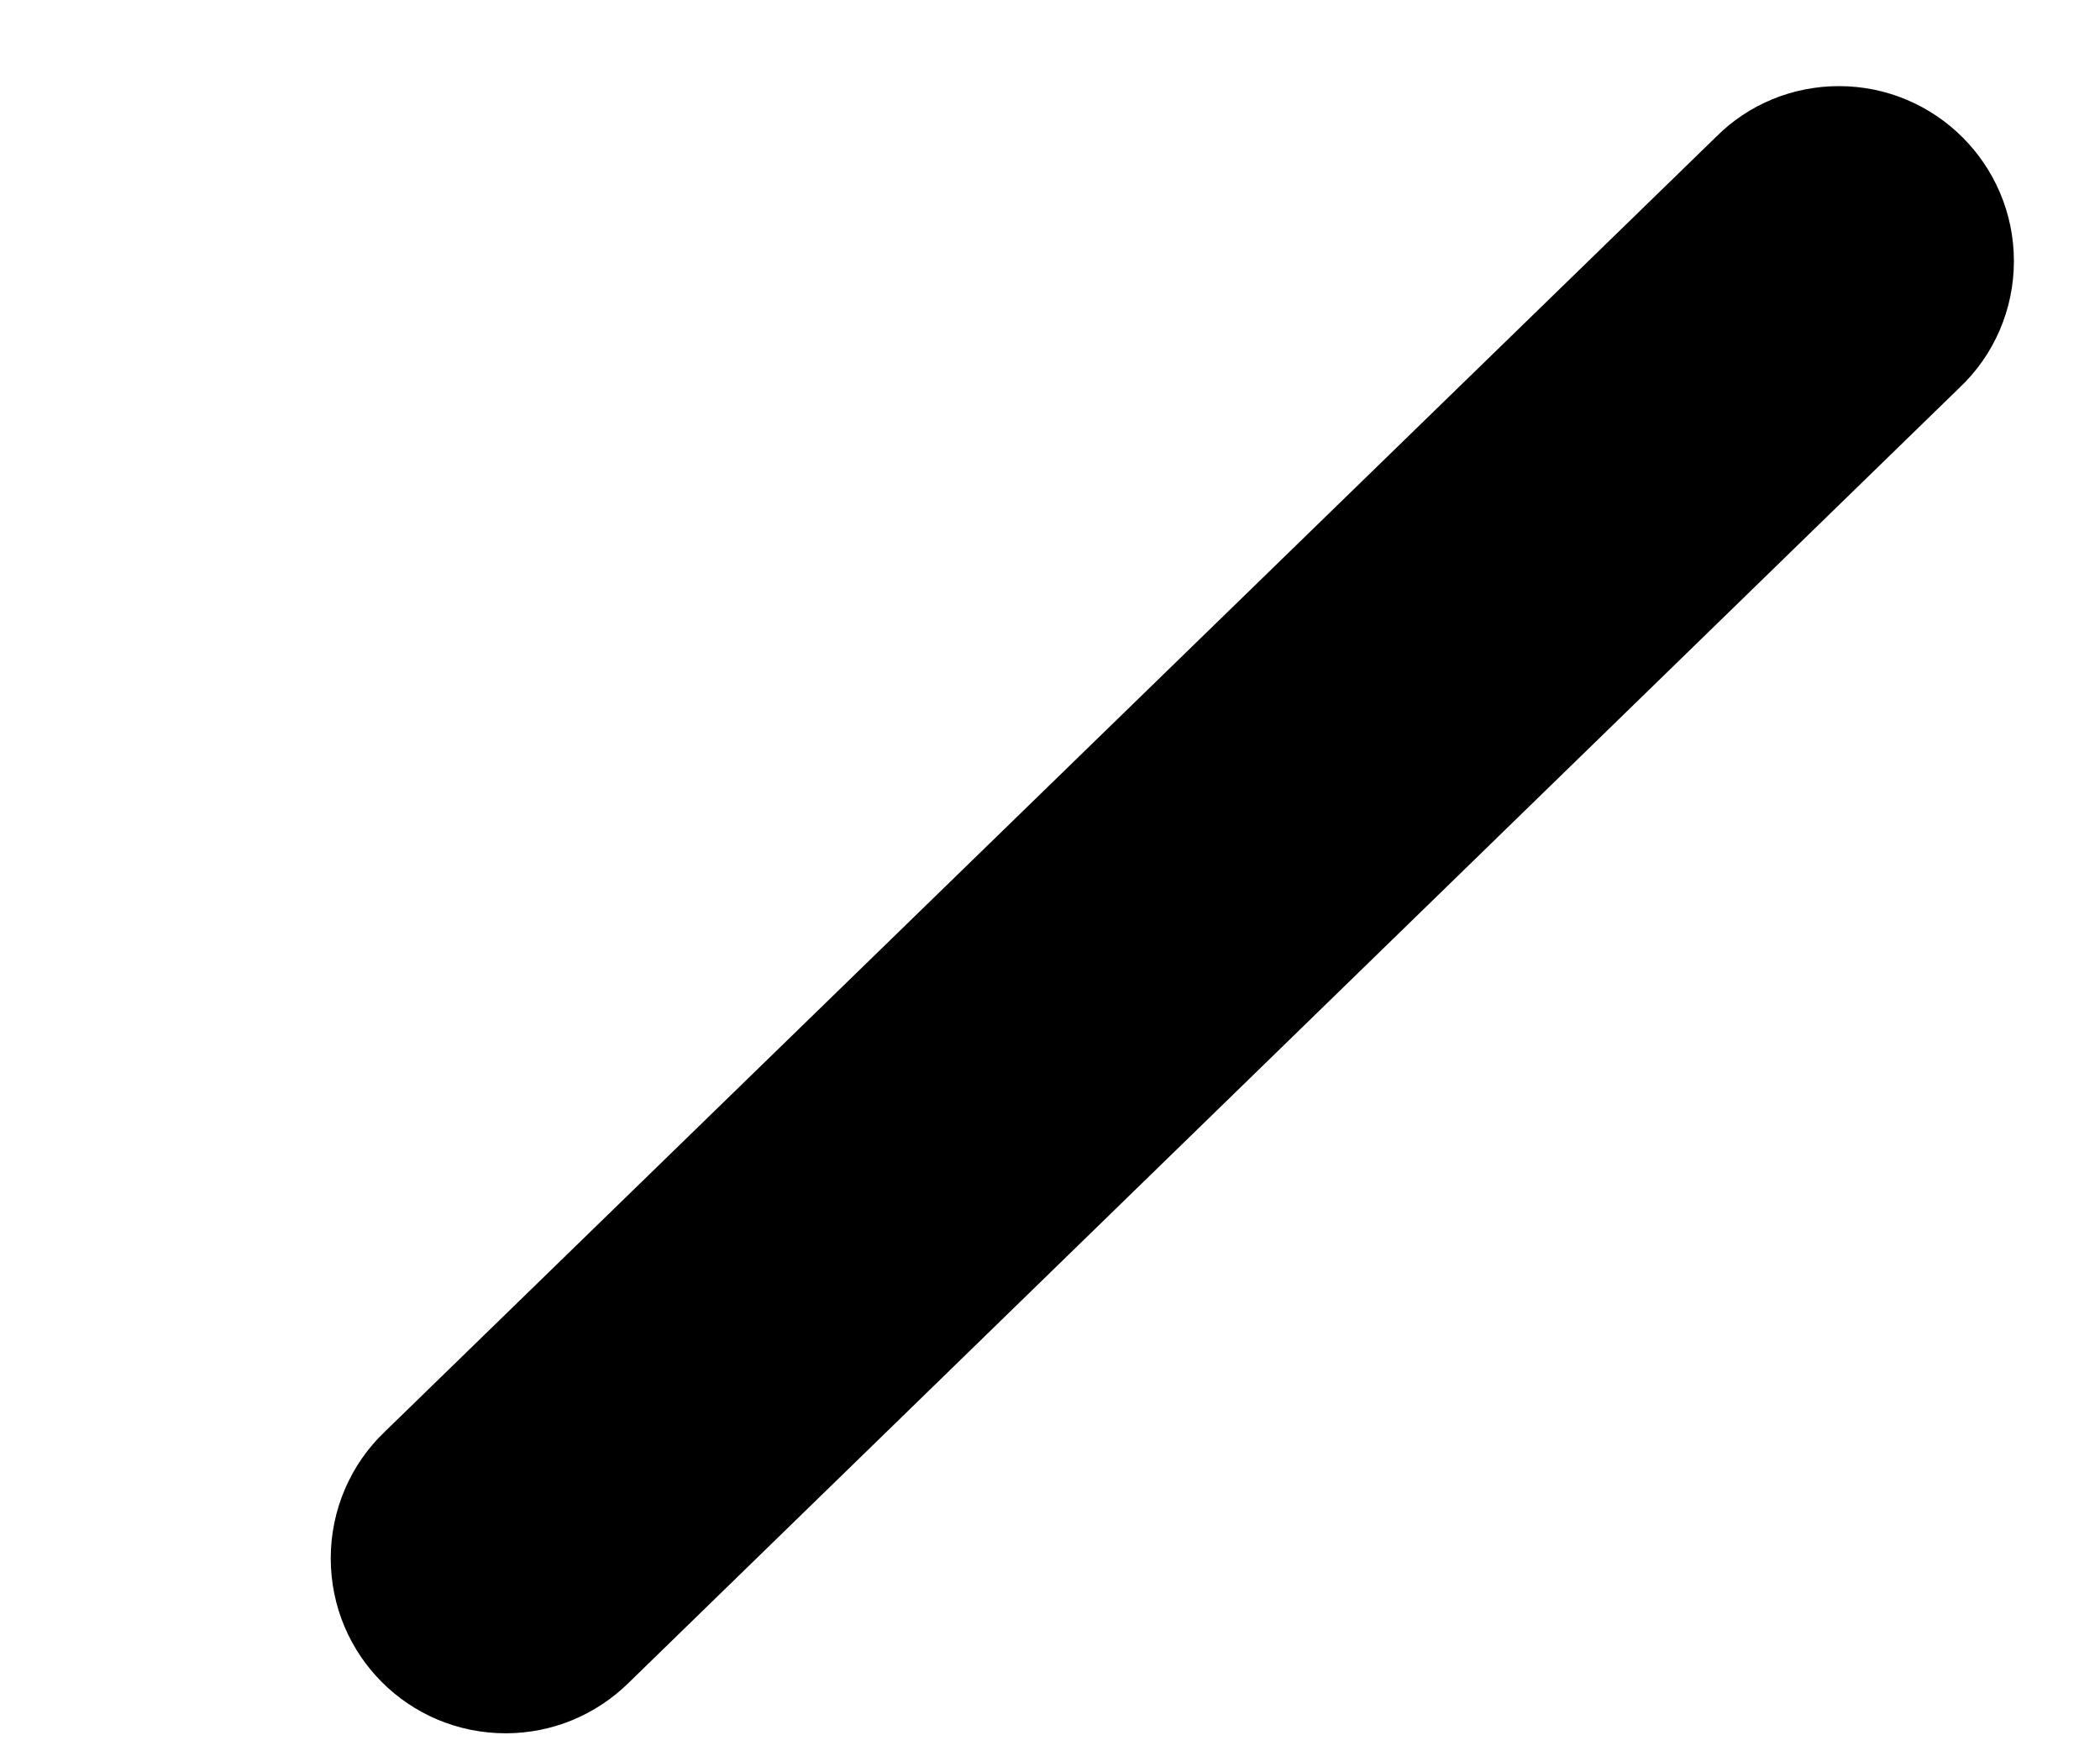
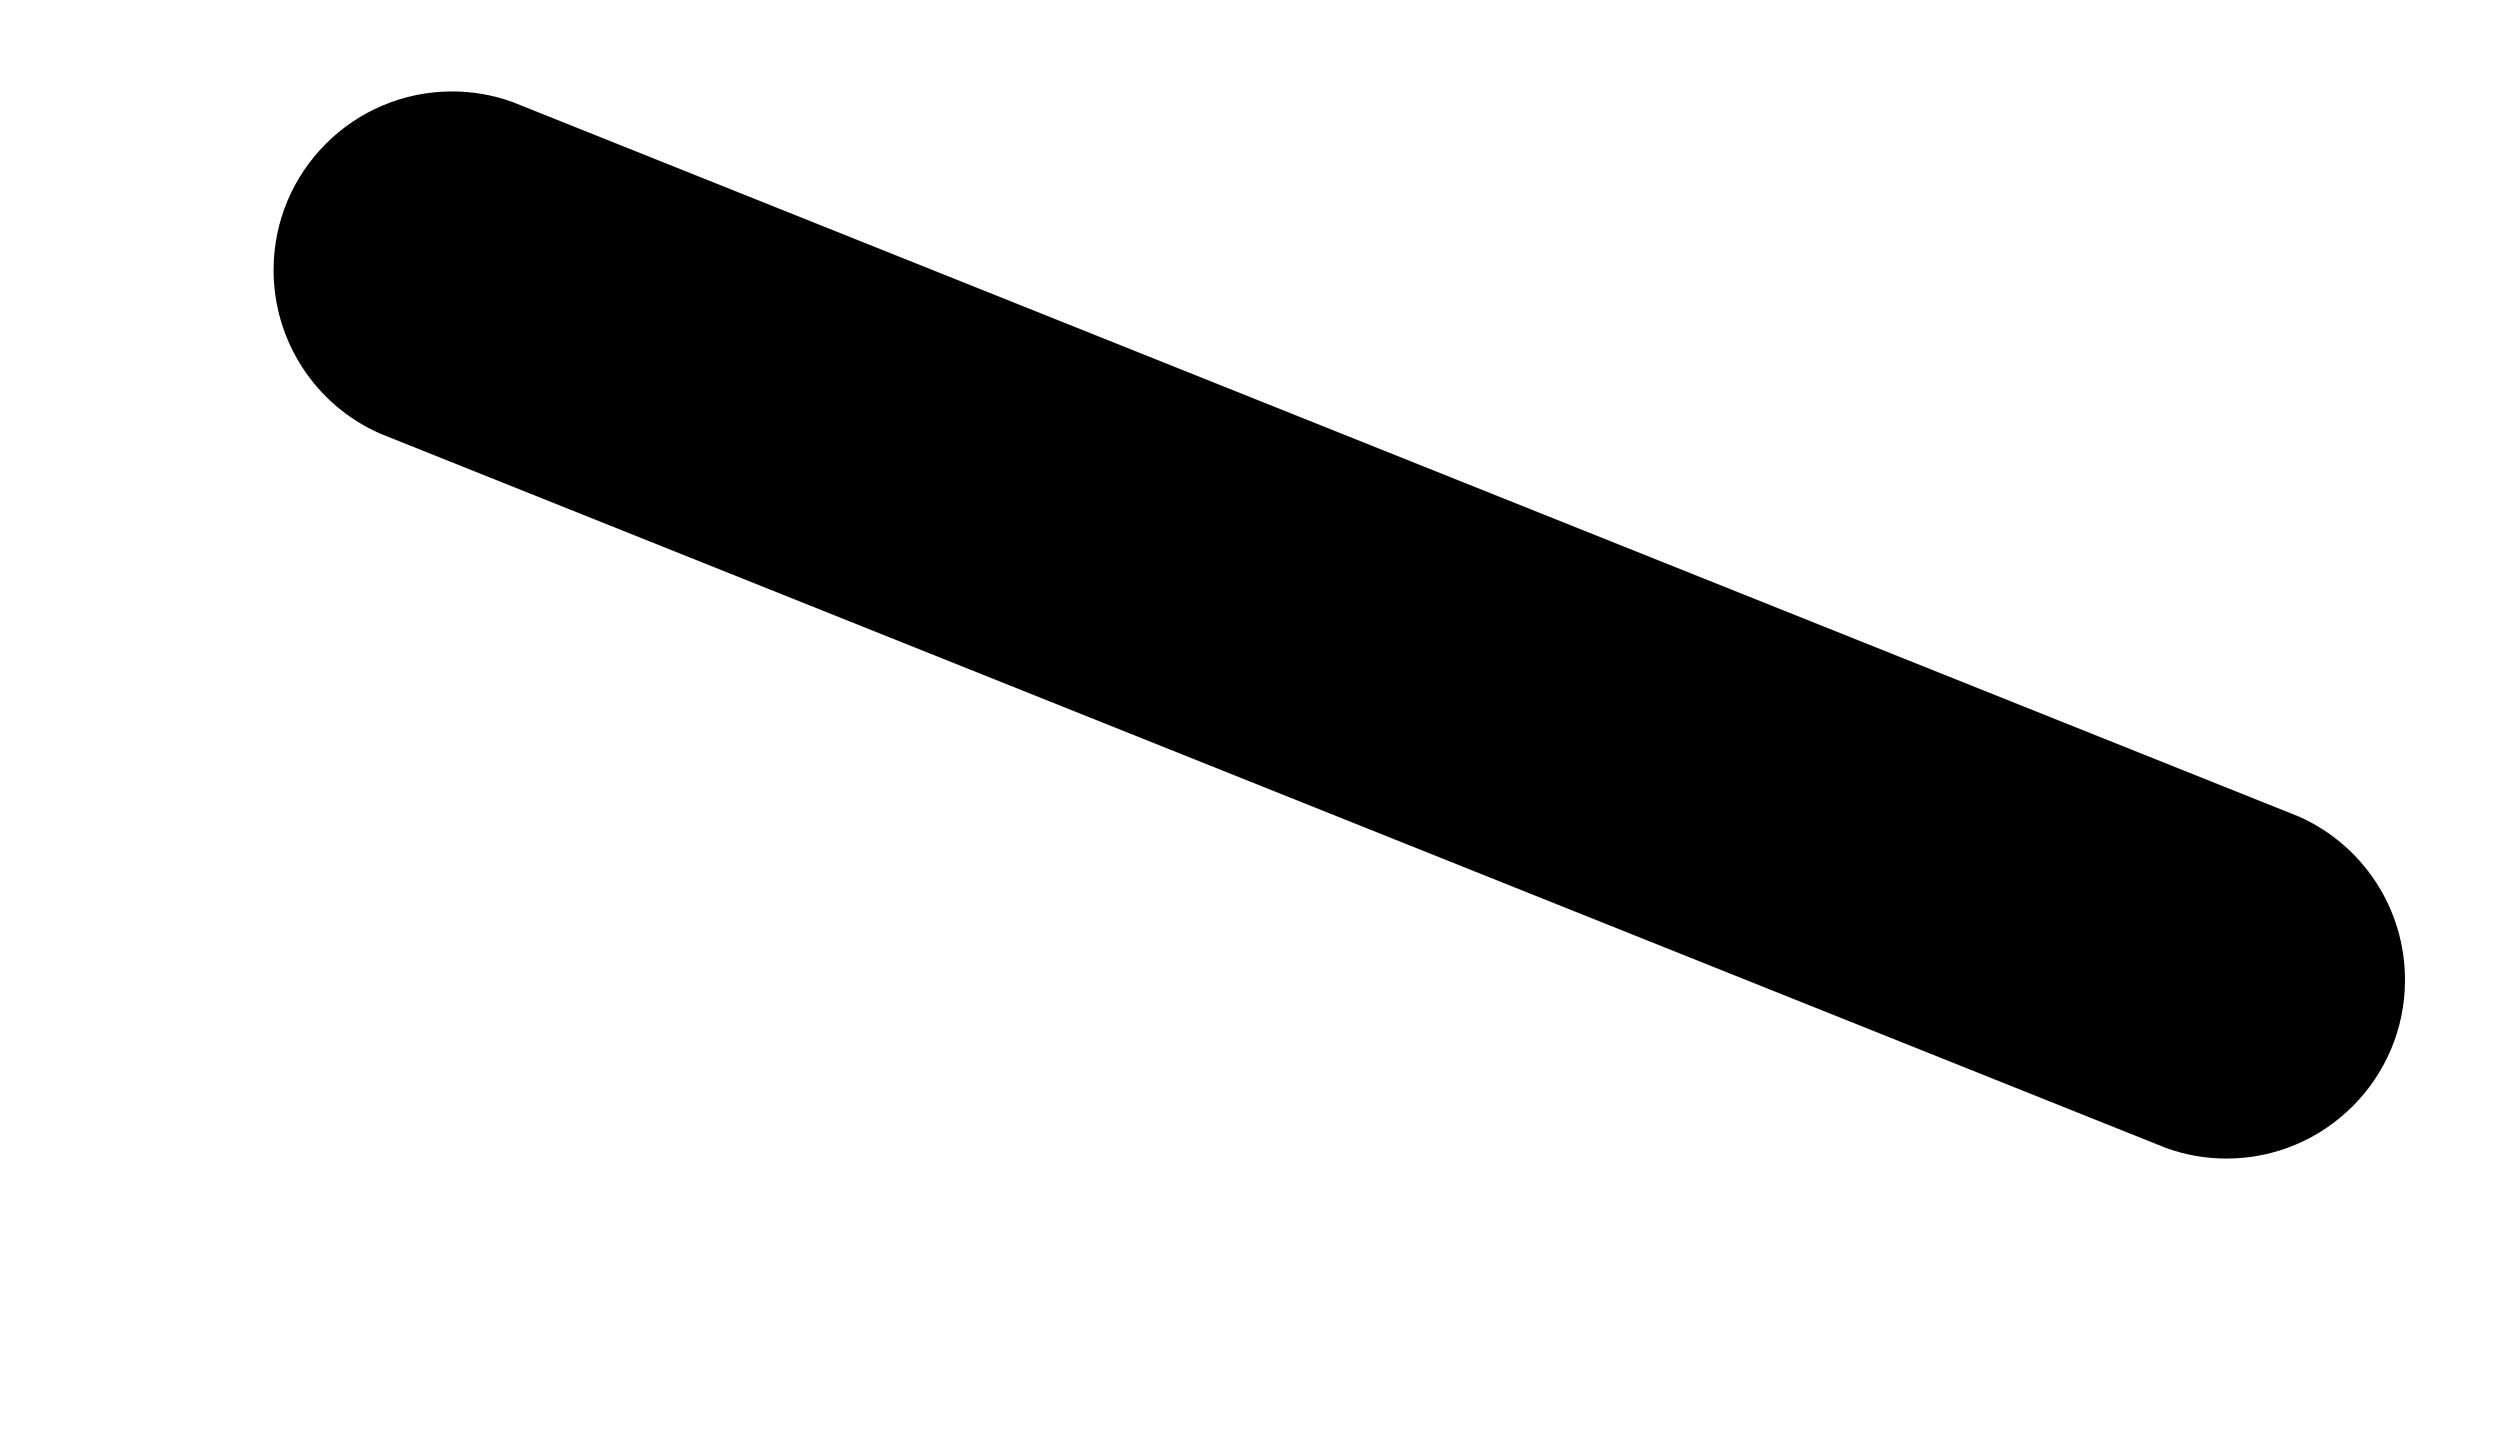
- <svg xmlns="http://www.w3.org/2000/svg" version="1.1" width="6px" height="5px">
-   <g transform="translate(-356 -14 )">
-     <path d="M 1.445 4.951  C 1.577 4.951  1.703 4.899  1.797 4.806  L 5.598 1.108  C 5.698 1.014  5.754 0.883  5.754 0.746  C 5.754 0.47  5.53 0.246  5.254 0.246  C 5.122 0.246  4.995 0.298  4.902 0.392  L 1.1 4.089  C 1.001 4.183  0.945 4.314  0.945 4.451  C 0.945 4.728  1.168 4.951  1.445 4.951  Z " fill-rule="nonzero" fill="#000000" stroke="none" transform="matrix(1 0 0 1 356 14 )" />
+ <svg xmlns="http://www.w3.org/2000/svg" version="1.1" width="7px" height="4px">
+   <g transform="translate(-355 -12 )">
+     <path d="M 0.766 0.756  C 0.766 0.955  0.883 1.134  1.064 1.214  L 6.064 3.214  C 6.119 3.234  6.176 3.244  6.234 3.244  C 6.51 3.244  6.734 3.02  6.734 2.744  C 6.734 2.545  6.617 2.366  6.436 2.286  L 1.436 0.286  C 1.381 0.266  1.324 0.256  1.266 0.256  C 0.99 0.256  0.766 0.48  0.766 0.756  Z " fill-rule="nonzero" fill="#000000" stroke="none" transform="matrix(1 0 0 1 355 12 )" />
  </g>
</svg>
